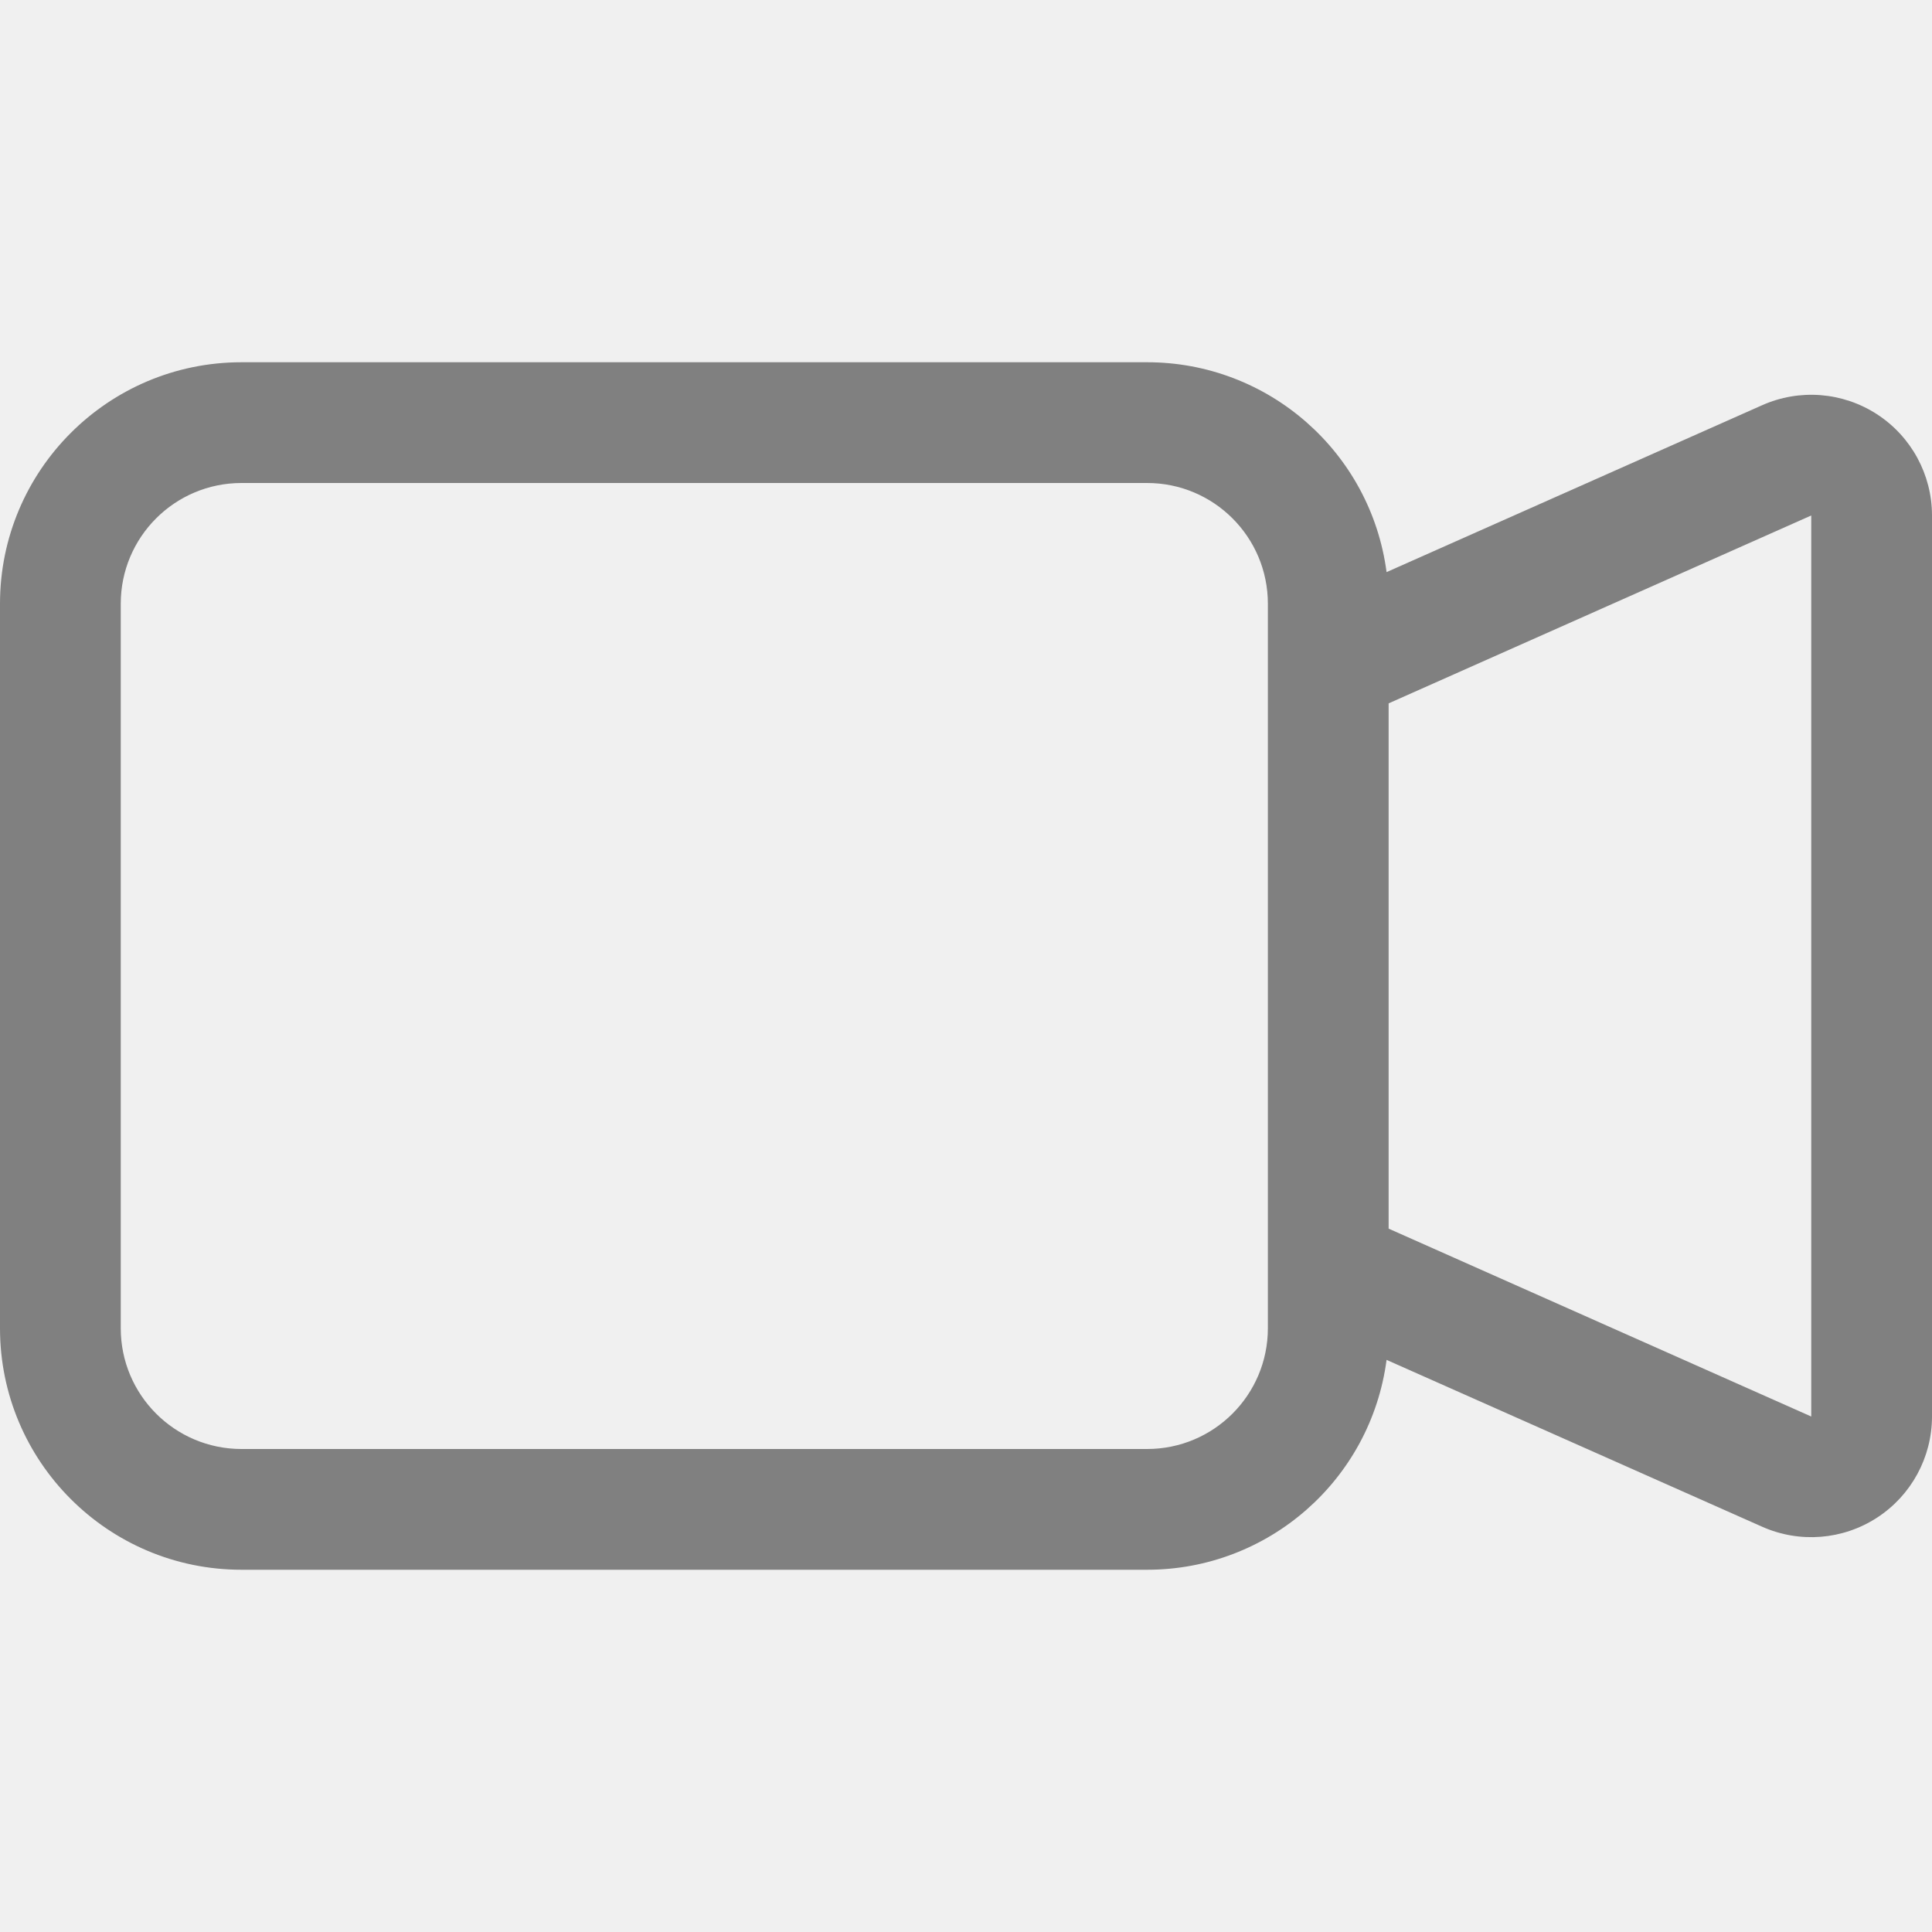
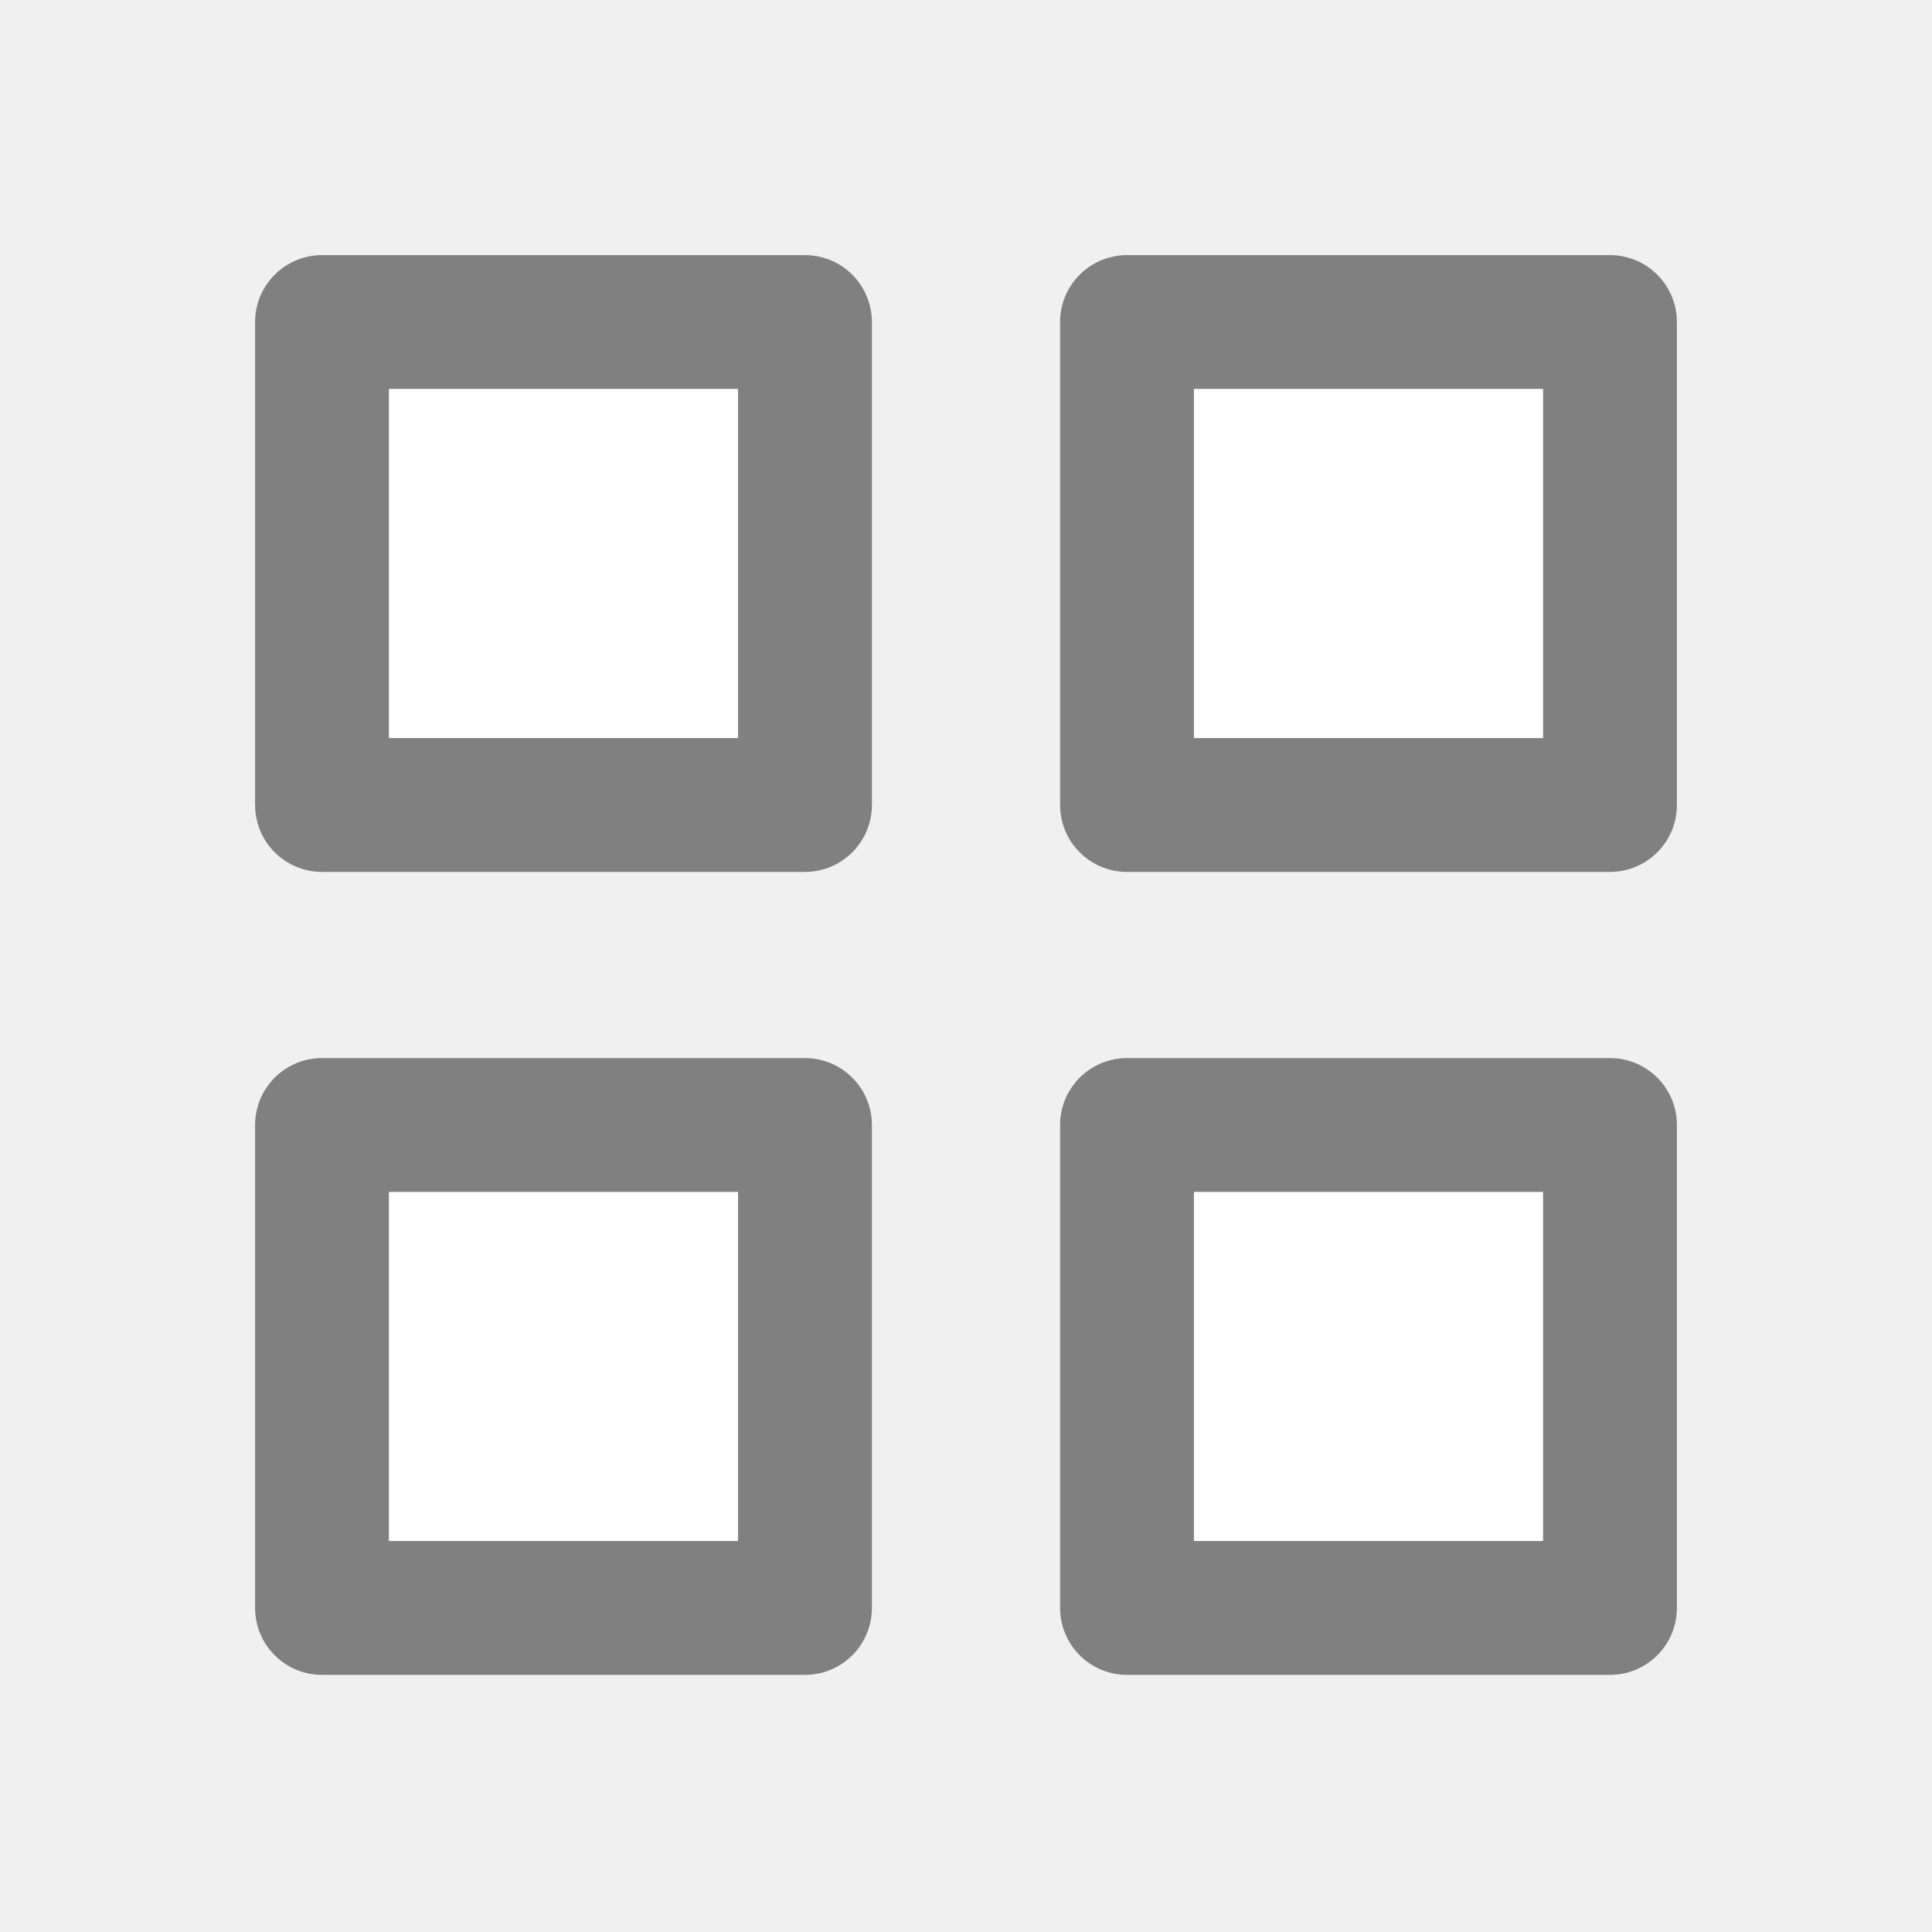
- <svg xmlns="http://www.w3.org/2000/svg" aria-hidden="true" role="img" width="1em" height="1em" preserveAspectRatio="xMidYMid meet" viewBox="0 0 16 16">
-   <rect x="0" y="0" width="16" height="16" fill="none" stroke="none" />
-   <g fill="#808080">
-     <path fill-rule="evenodd" d="M0 5a2 2 0 0 1 2-2h7.5a2 2 0 0 1 1.983 1.738l3.11-1.382A1 1 0 0 1 16 4.269v7.462a1 1 0 0 1-1.406.913l-3.111-1.382A2 2 0 0 1 9.5 13H2a2 2 0 0 1-2-2V5zm11.5 5.175l3.5 1.556V4.269l-3.5 1.556v4.35zM2 4a1 1 0 0 0-1 1v6a1 1 0 0 0 1 1h7.5a1 1 0 0 0 1-1V5a1 1 0 0 0-1-1H2z" />
+ <svg xmlns="http://www.w3.org/2000/svg" width="24" height="24" viewBox="0 0 24 24" version="1.1" xml:space="preserve" style="fill-rule:evenodd;clip-rule:evenodd;stroke-linecap:round;stroke-linejoin:round;stroke-miterlimit:1.5;">
+   <g>
+     <g transform="matrix(0.852595,0,0,0.852595,1.62983,1.5806)">
+       <rect x="2.78" y="2.838" width="7.037" height="7.037" style="fill:white;stroke:rgb(128,128,128);stroke-width:1.95px;" />
+     </g>
+     <g transform="matrix(0.852595,0,0,0.852595,11.6298,1.5806)">
+       <rect x="2.78" y="2.838" width="7.037" height="7.037" style="fill:white;stroke:rgb(128,128,128);stroke-width:1.95px;" />
+     </g>
+   </g>
+   <g transform="matrix(1,0,0,1,0,9.97464)">
+     <g transform="matrix(0.852595,0,0,0.852595,1.62983,1.5806)">
+       <rect x="2.78" y="2.838" width="7.037" height="7.037" style="fill:white;stroke:rgb(128,128,128);stroke-width:1.95px;" />
+     </g>
+     <g transform="matrix(0.852595,0,0,0.852595,11.6298,1.5806)">
+       <rect x="2.78" y="2.838" width="7.037" height="7.037" style="fill:white;stroke:rgb(128,128,128);stroke-width:1.95px;" />
+     </g>
  </g>
</svg>
